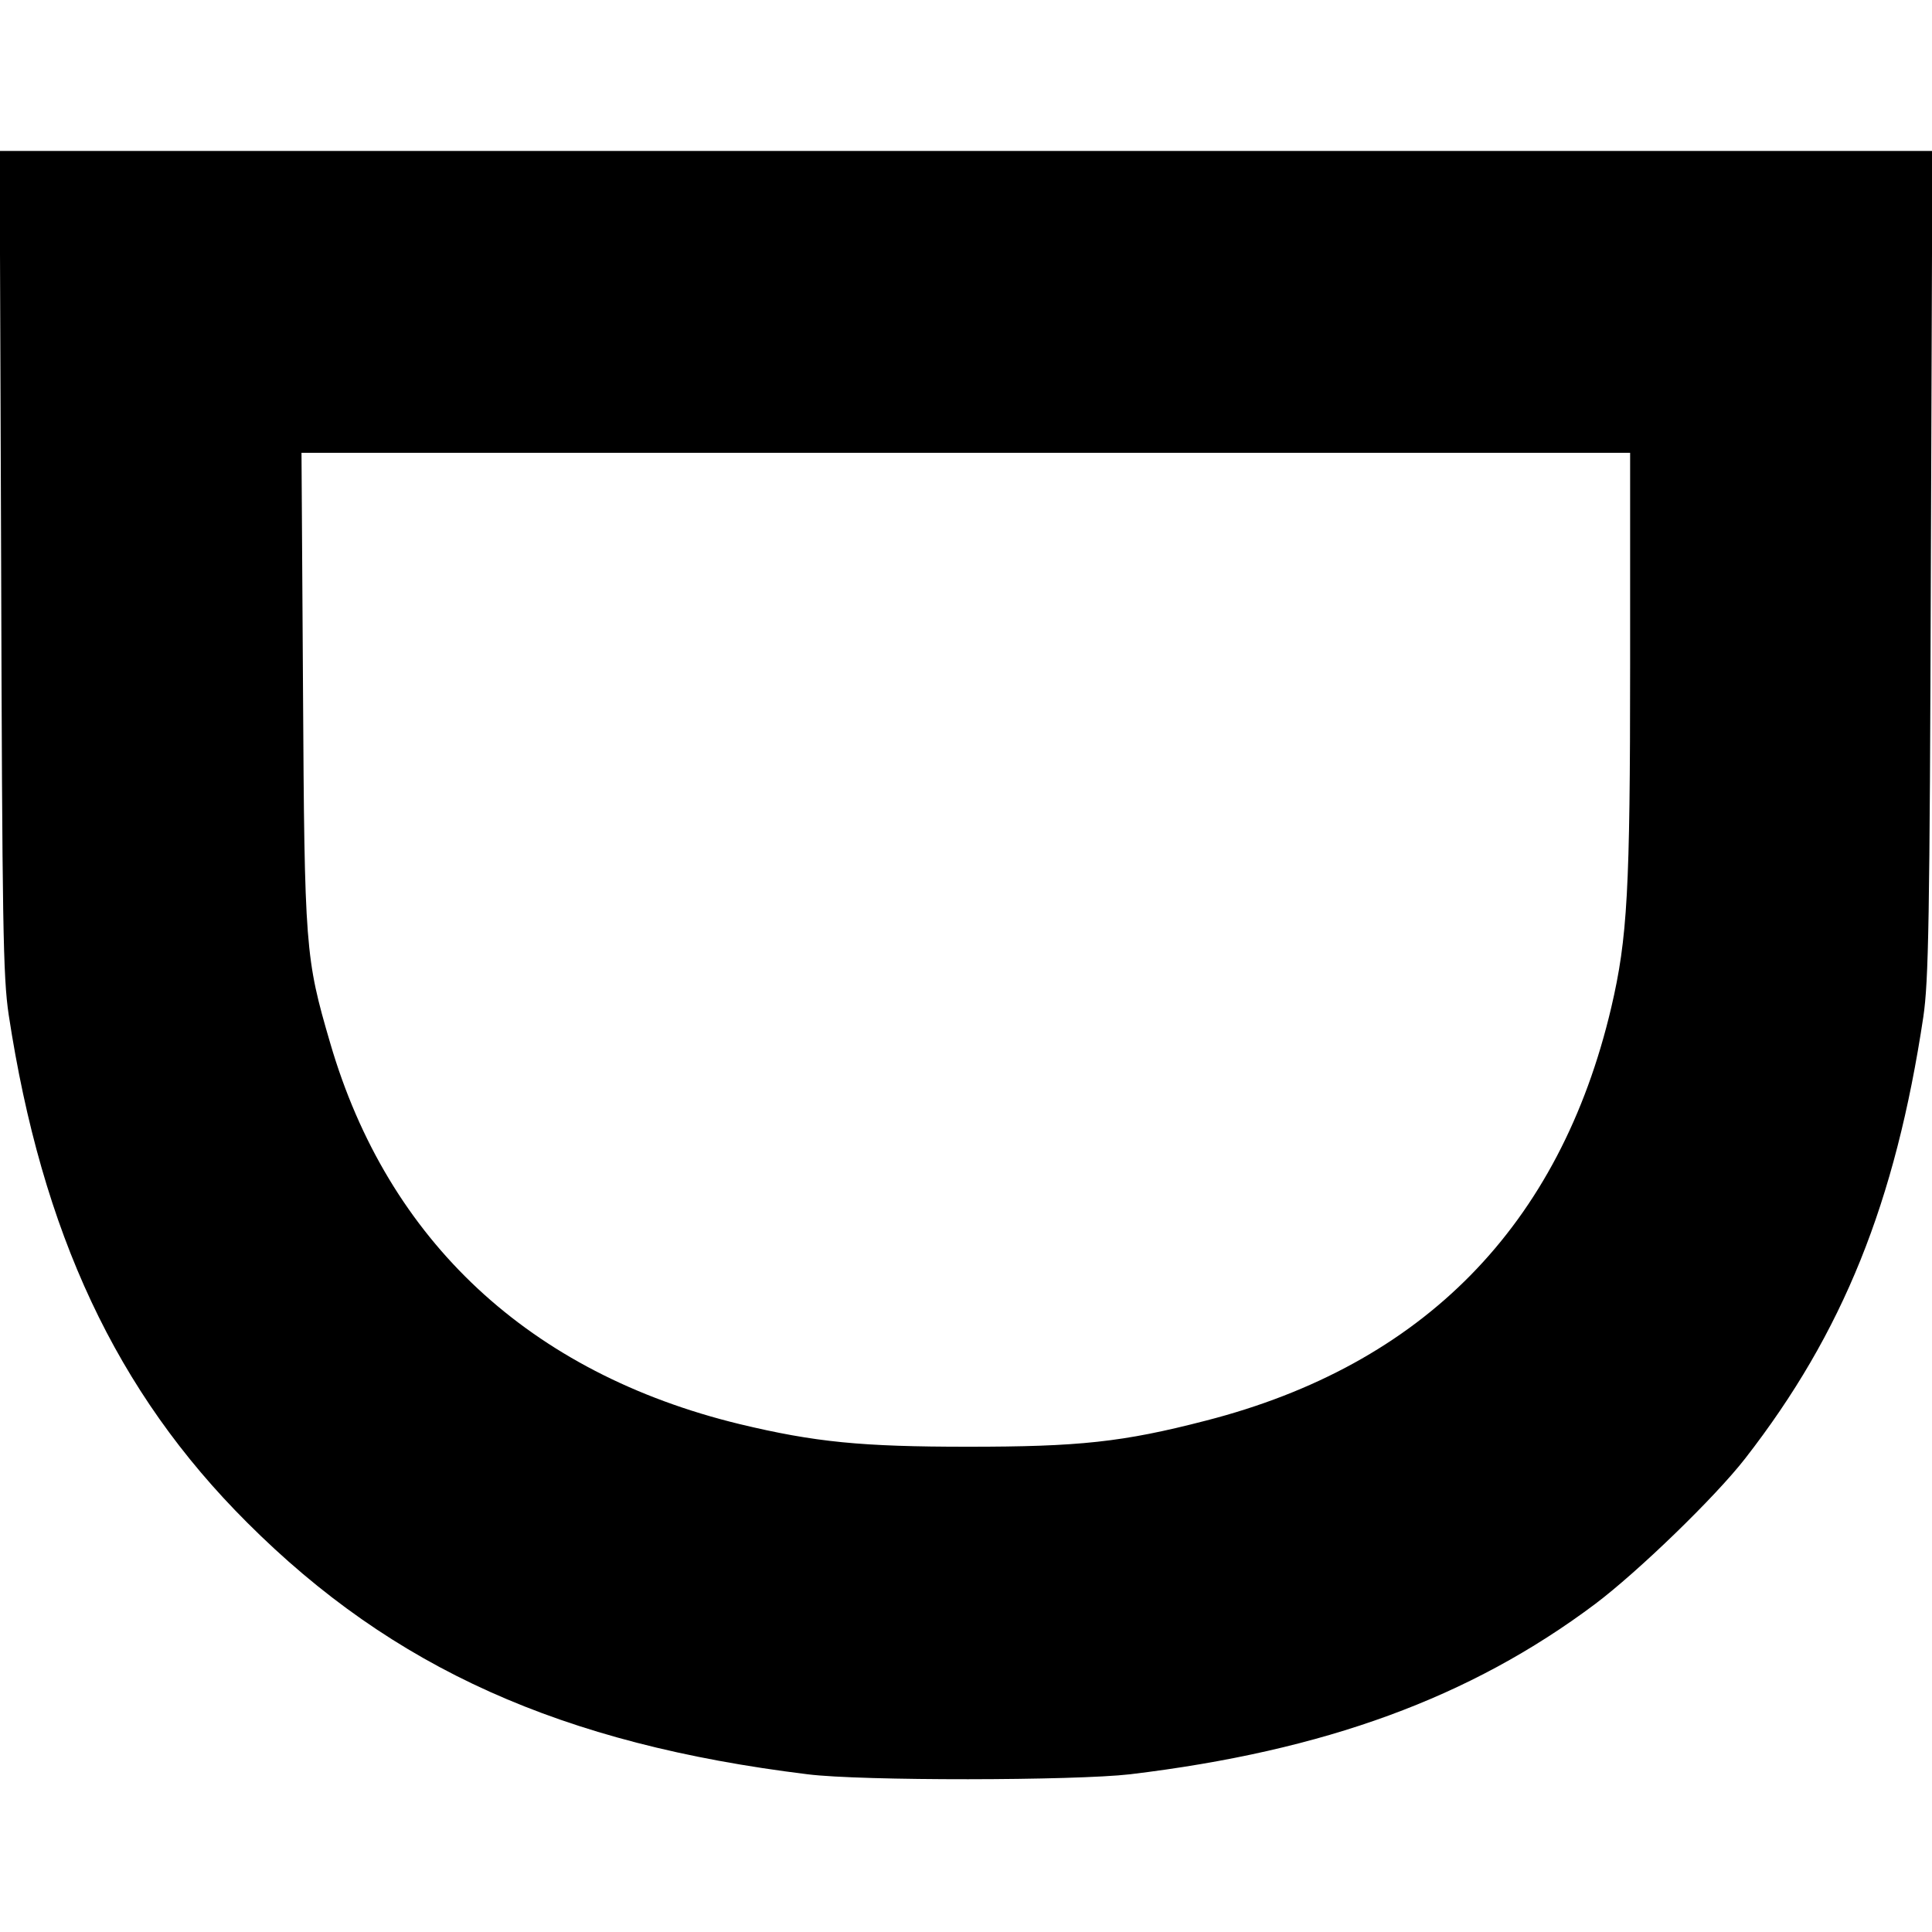
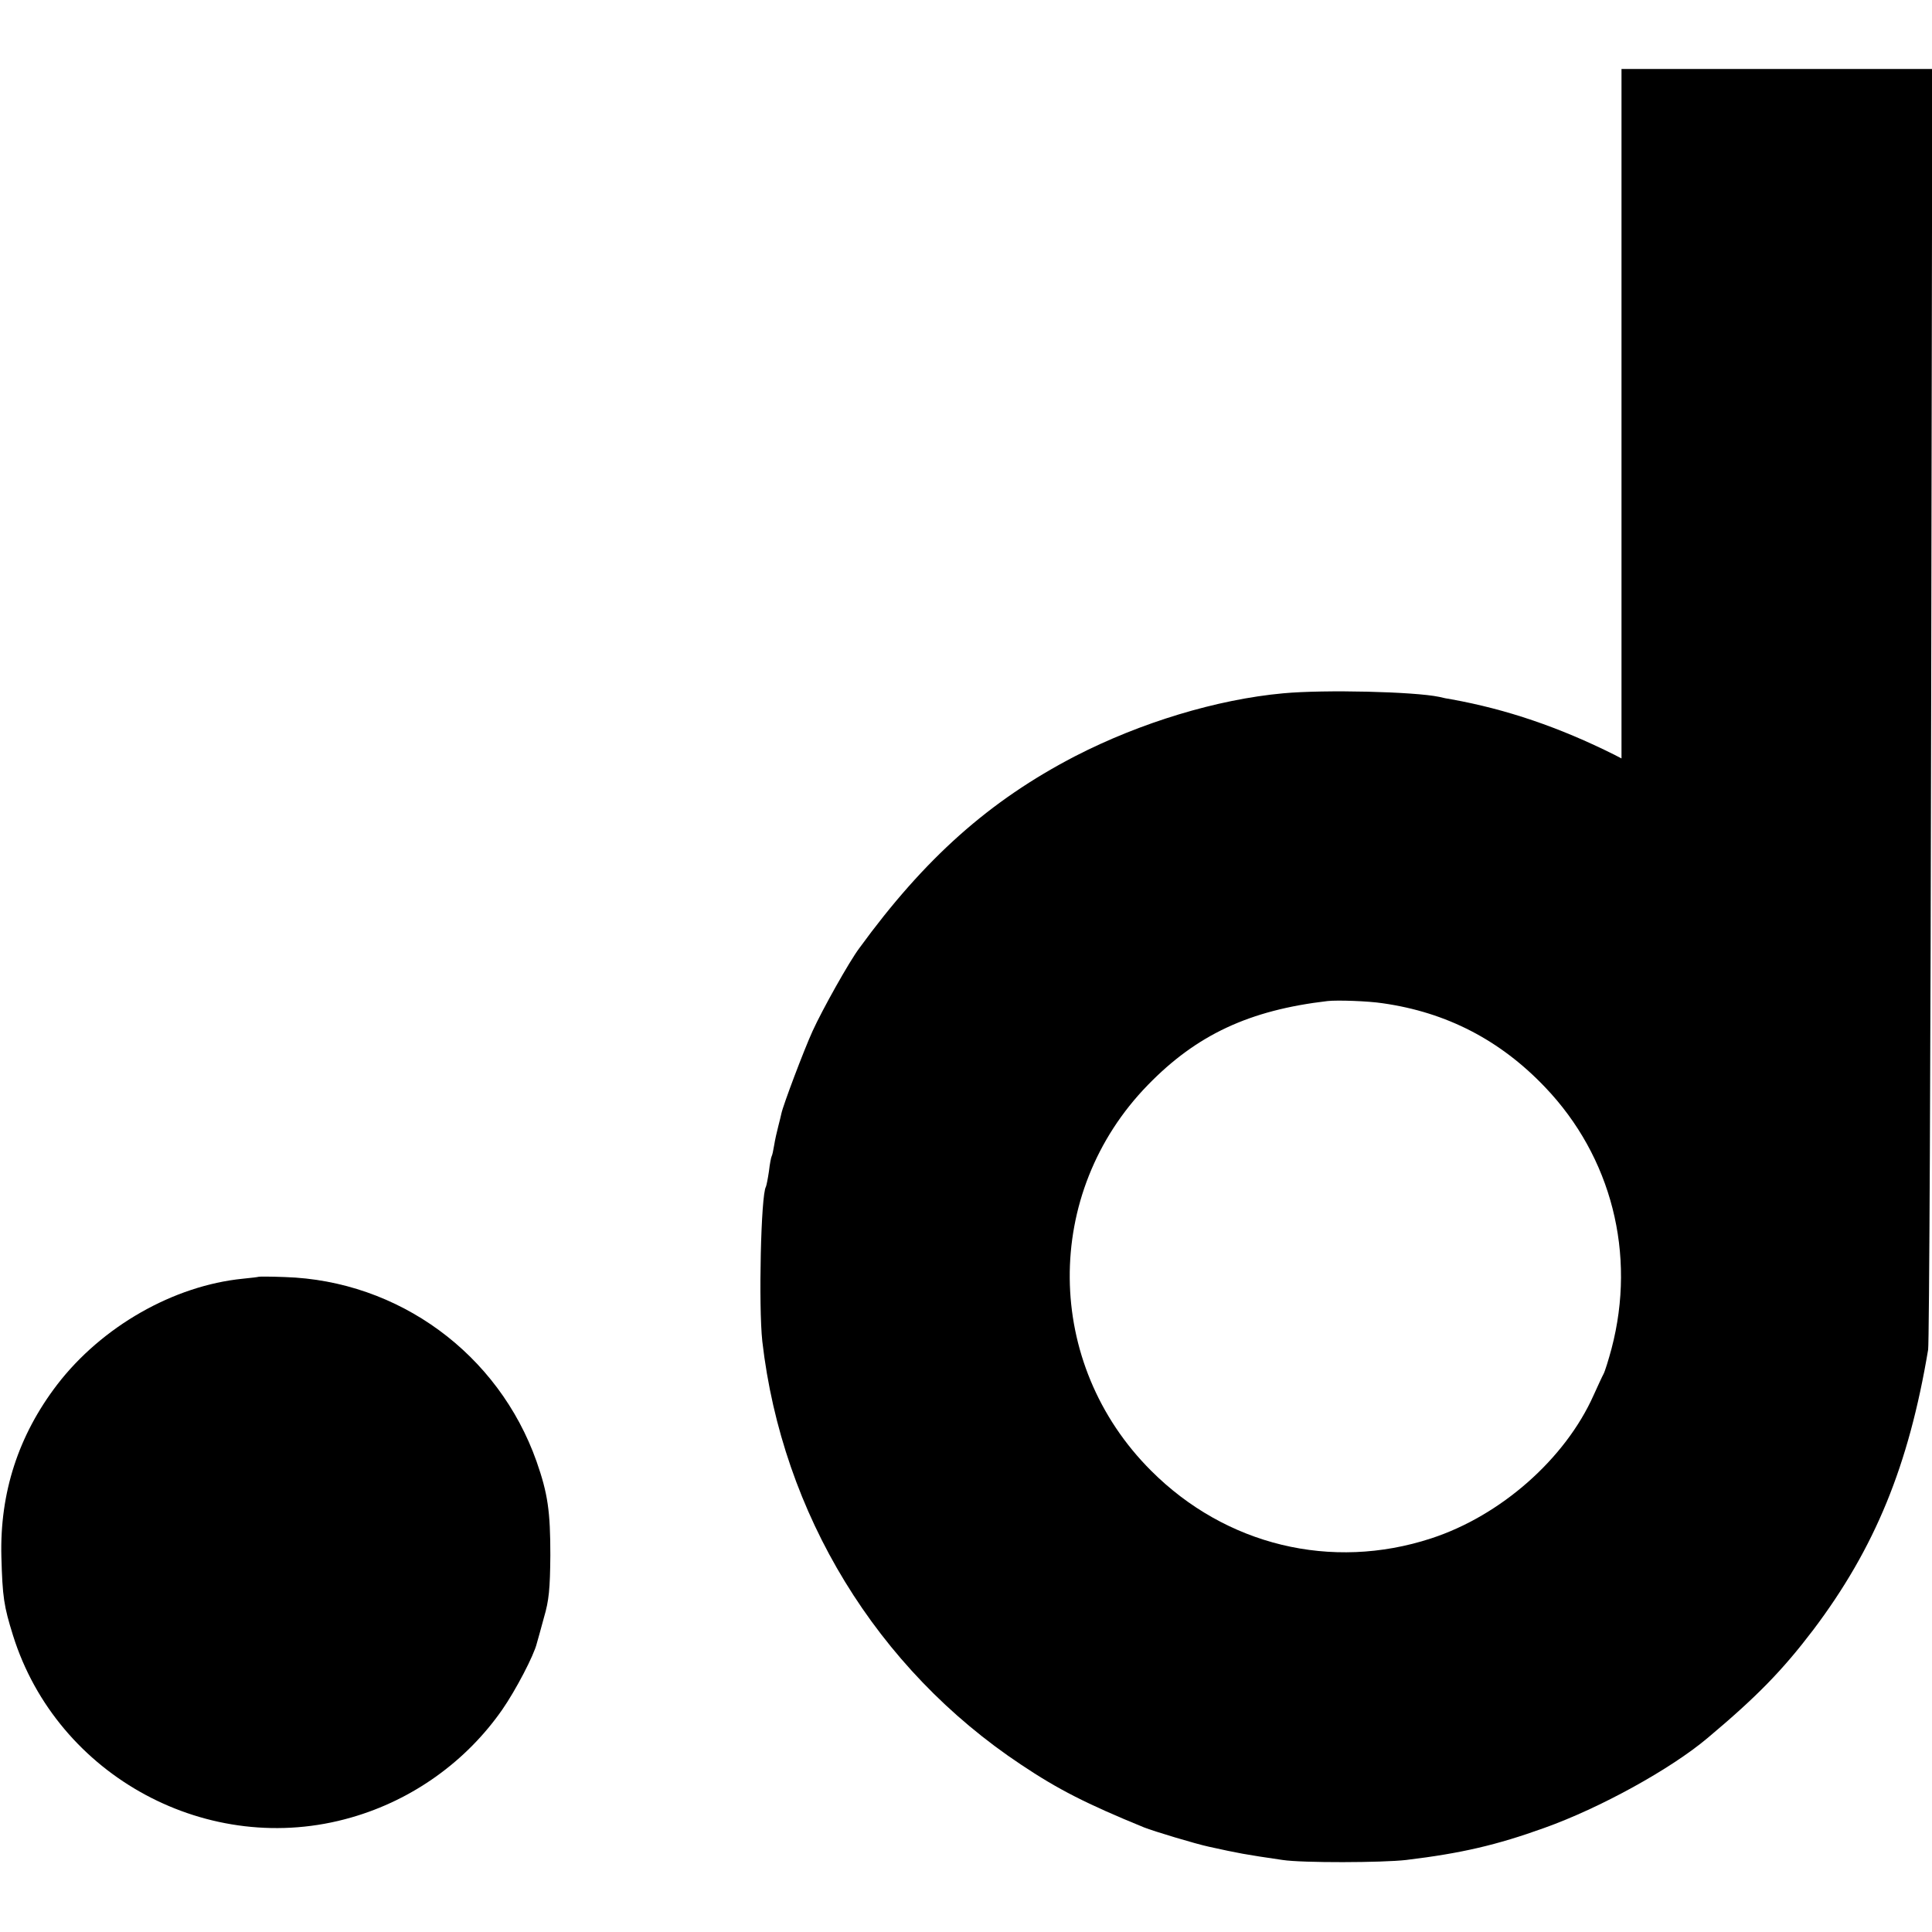
- <svg xmlns="http://www.w3.org/2000/svg" version="1.0" width="512pt" height="512pt" viewBox="0 0 512 512" preserveAspectRatio="xMidYMid meet">
-   <g transform="translate(0,512) scale(0.1,-0.1)" fill="#000000" stroke="none">
-     <path d="M3 3633 c3 -965 5 -1101 20 -1202 88 -578 285 -1000 632 -1346 386 -386 833 -587 1485 -667 142 -18 708 -17 855 0 516 62 901 203 1232 451 113 85 318 283 398 386 259 333 398 678 472 1170 14 96 17 249 20 1203 l4 1092 -2561 0 -2561 0 4 -1087z m4317 -276 c0 -596 -7 -723 -50 -907 -136 -578 -498 -947 -1075 -1095 -220 -57 -336 -69 -630 -69 -282 0 -405 12 -605 60 -556 135 -932 485 -1085 1010 -66 226 -68 249 -72 937 l-4 627 1760 0 1761 0 0 -563z" />
+ <svg xmlns="http://www.w3.org/2000/svg" version="1.0" width="700pt" height="700pt" viewBox="0 0 700 700" preserveAspectRatio="xMidYMid meet">
+   <g transform="translate(0,700) scale(0.1,-0.1)" fill="#000000" stroke="none">
+     <path d="M5875 5501 l0 -1249 -25 13 c-200 100 -391 165 -590 201 -14 2 -34 6 -45 9 -90 19 -415 27 -566 13 -240 -22 -517 -106 -754 -228 -310 -161 -544 -369 -782 -696 -36 -48 -133 -221 -169 -300 -31 -68 -107 -269 -113 -299 -1 -5 -6 -26 -11 -45 -5 -19 -12 -50 -15 -69 -3 -19 -7 -37 -9 -40 -2 -3 -7 -28 -10 -55 -4 -27 -9 -52 -11 -56 -18 -29 -27 -431 -13 -560 72 -625 414 -1186 938 -1534 133 -89 237 -142 445 -227 35 -14 188 -60 235 -70 109 -24 130 -28 267 -48 71 -11 362 -10 448 0 199 24 328 54 500 116 202 72 458 213 592 326 180 151 272 246 383 392 224 297 346 596 416 1015 4 25 9 1079 11 2343 l4 2297 -563 0 -563 0 0 -1249z m-865 -2136 c232 -33 426 -134 588 -304 241 -252 331 -605 241 -947 -11 -41 -24 -83 -29 -92 -5 -9 -21 -44 -36 -77 -103 -231 -337 -437 -589 -519 -361 -118 -744 -25 -1014 245 -389 388 -394 1006 -12 1398 177 182 368 271 651 304 36 4 148 0 200 -8z" />
+     <path d="M937 2374 c-1 -1 -27 -4 -57 -7 -251 -25 -511 -173 -673 -384 -140 -183 -208 -391 -202 -623 4 -147 9 -179 42 -285 160 -512 711 -809 1226 -660 223 64 417 204 547 391 48 69 115 197 125 240 3 10 15 53 26 94 18 61 22 103 23 225 0 159 -9 223 -50 340 -138 390 -500 655 -912 668 -51 2 -93 2 -95 1z" />
  </g>
</svg>
